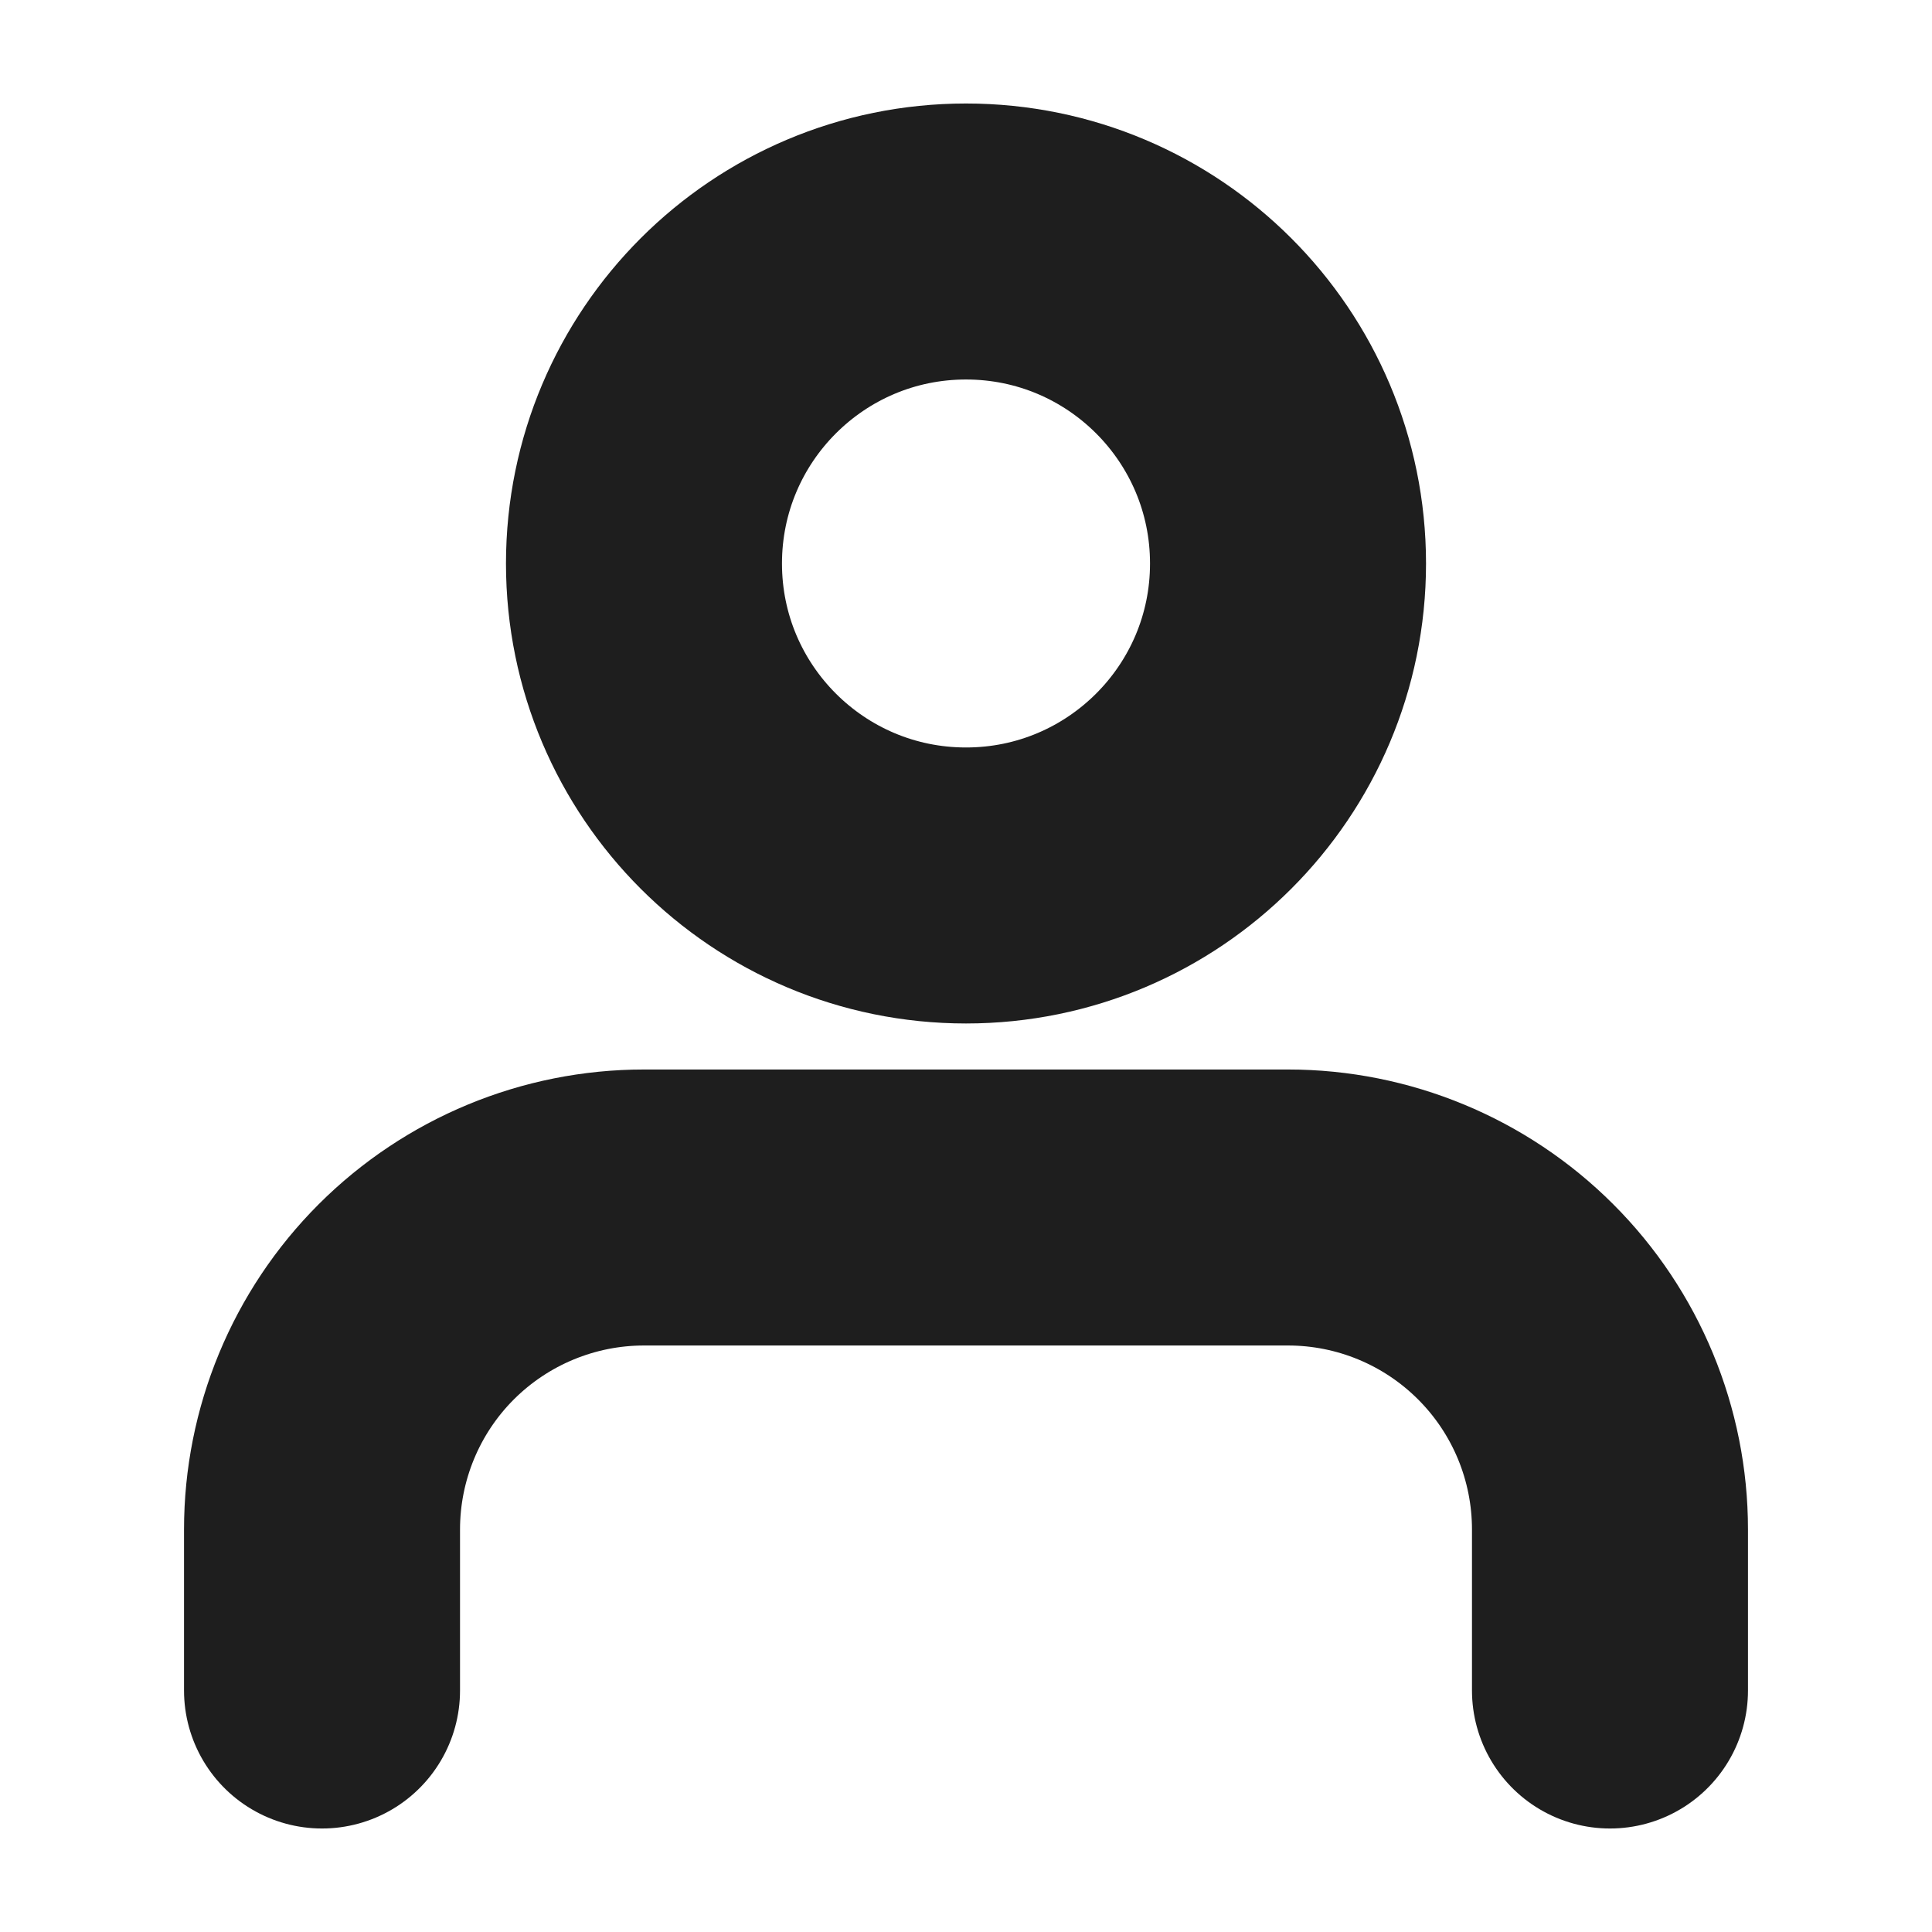
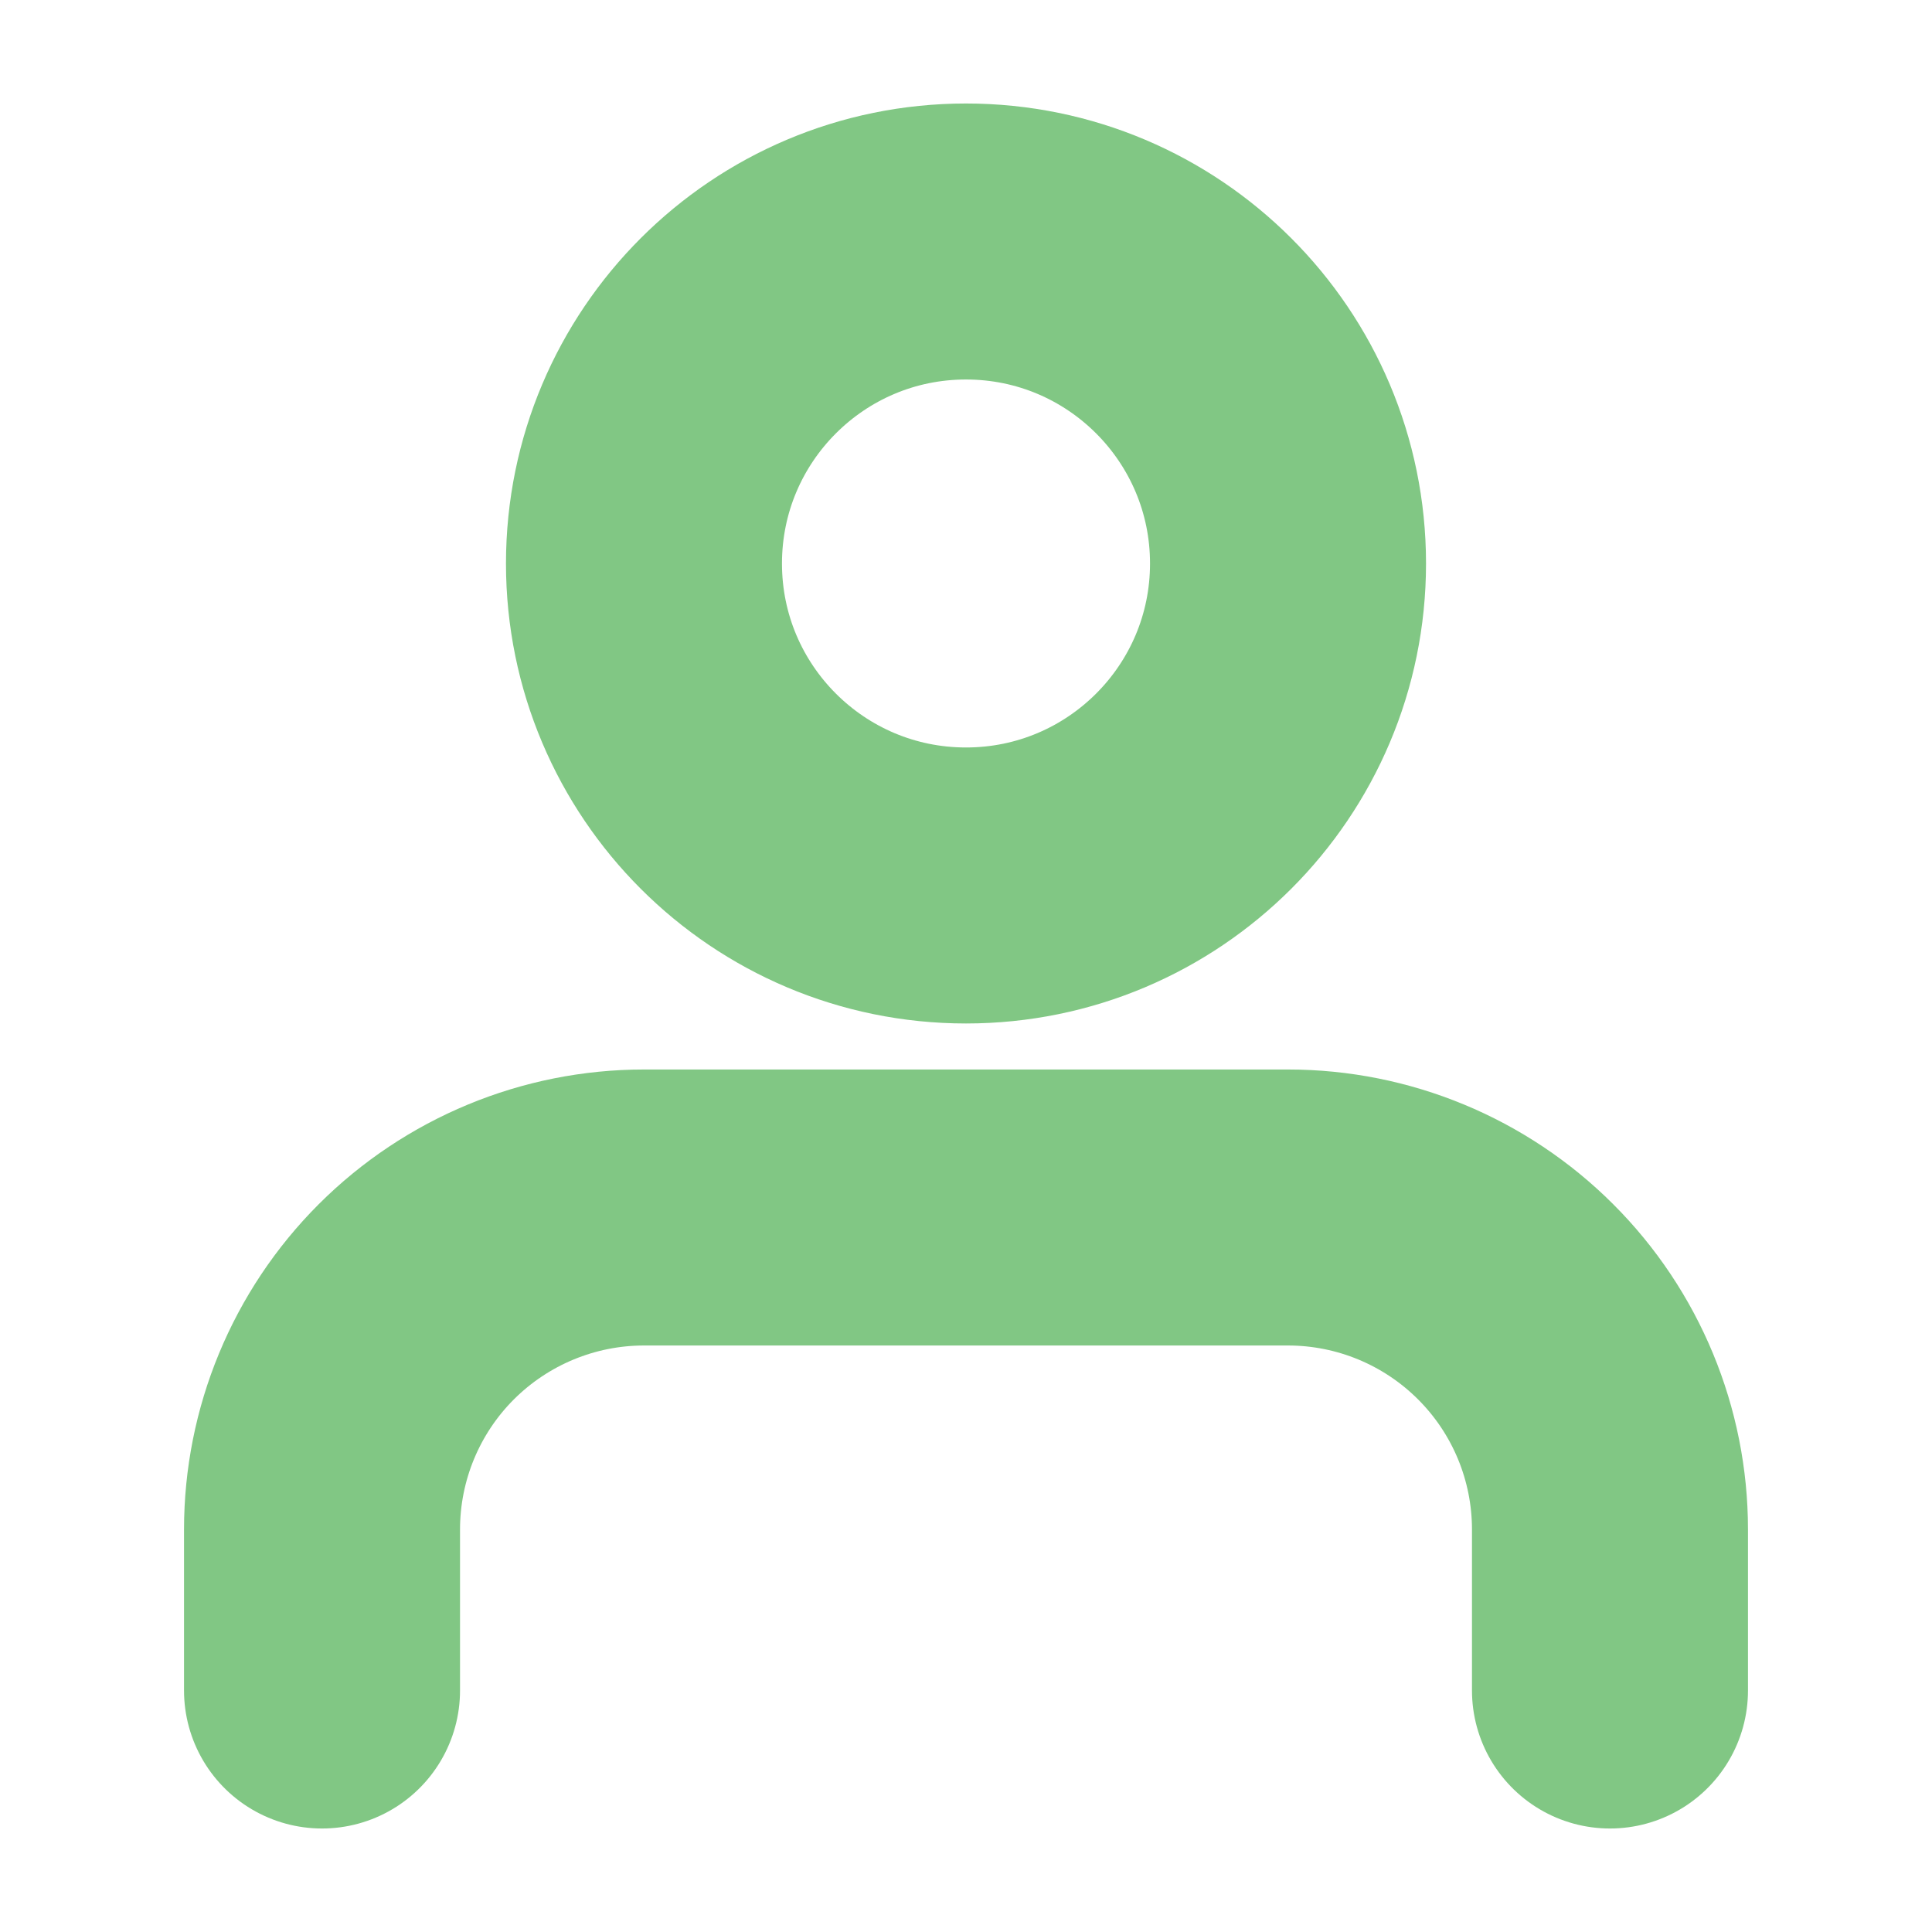
<svg xmlns="http://www.w3.org/2000/svg" width="28" height="28" viewBox="0 0 28 28" fill="none">
-   <path d="M23.333 24.5V22.167C23.333 20.929 22.842 19.742 21.966 18.867C21.091 17.992 19.904 17.5 18.667 17.5H9.333C8.096 17.5 6.909 17.992 6.033 18.867C5.158 19.742 4.667 20.929 4.667 22.167V24.5M18.667 8.167C18.667 10.744 16.577 12.833 14 12.833C11.423 12.833 9.333 10.744 9.333 8.167C9.333 5.589 11.423 3.5 14 3.5C16.577 3.5 18.667 5.589 18.667 8.167Z" stroke="#1E1E1E" stroke-width="4" stroke-linecap="round" stroke-linejoin="round" />
+   <path d="M23.333 24.5V22.167C23.333 20.929 22.842 19.742 21.966 18.867C21.091 17.992 19.904 17.5 18.667 17.5H9.333C8.096 17.5 6.909 17.992 6.033 18.867C5.158 19.742 4.667 20.929 4.667 22.167V24.5M18.667 8.167C18.667 10.744 16.577 12.833 14 12.833C11.423 12.833 9.333 10.744 9.333 8.167C9.333 5.589 11.423 3.5 14 3.5C16.577 3.5 18.667 5.589 18.667 8.167Z" stroke="#81C784" stroke-width="4" stroke-linecap="round" stroke-linejoin="round" />
</svg>
